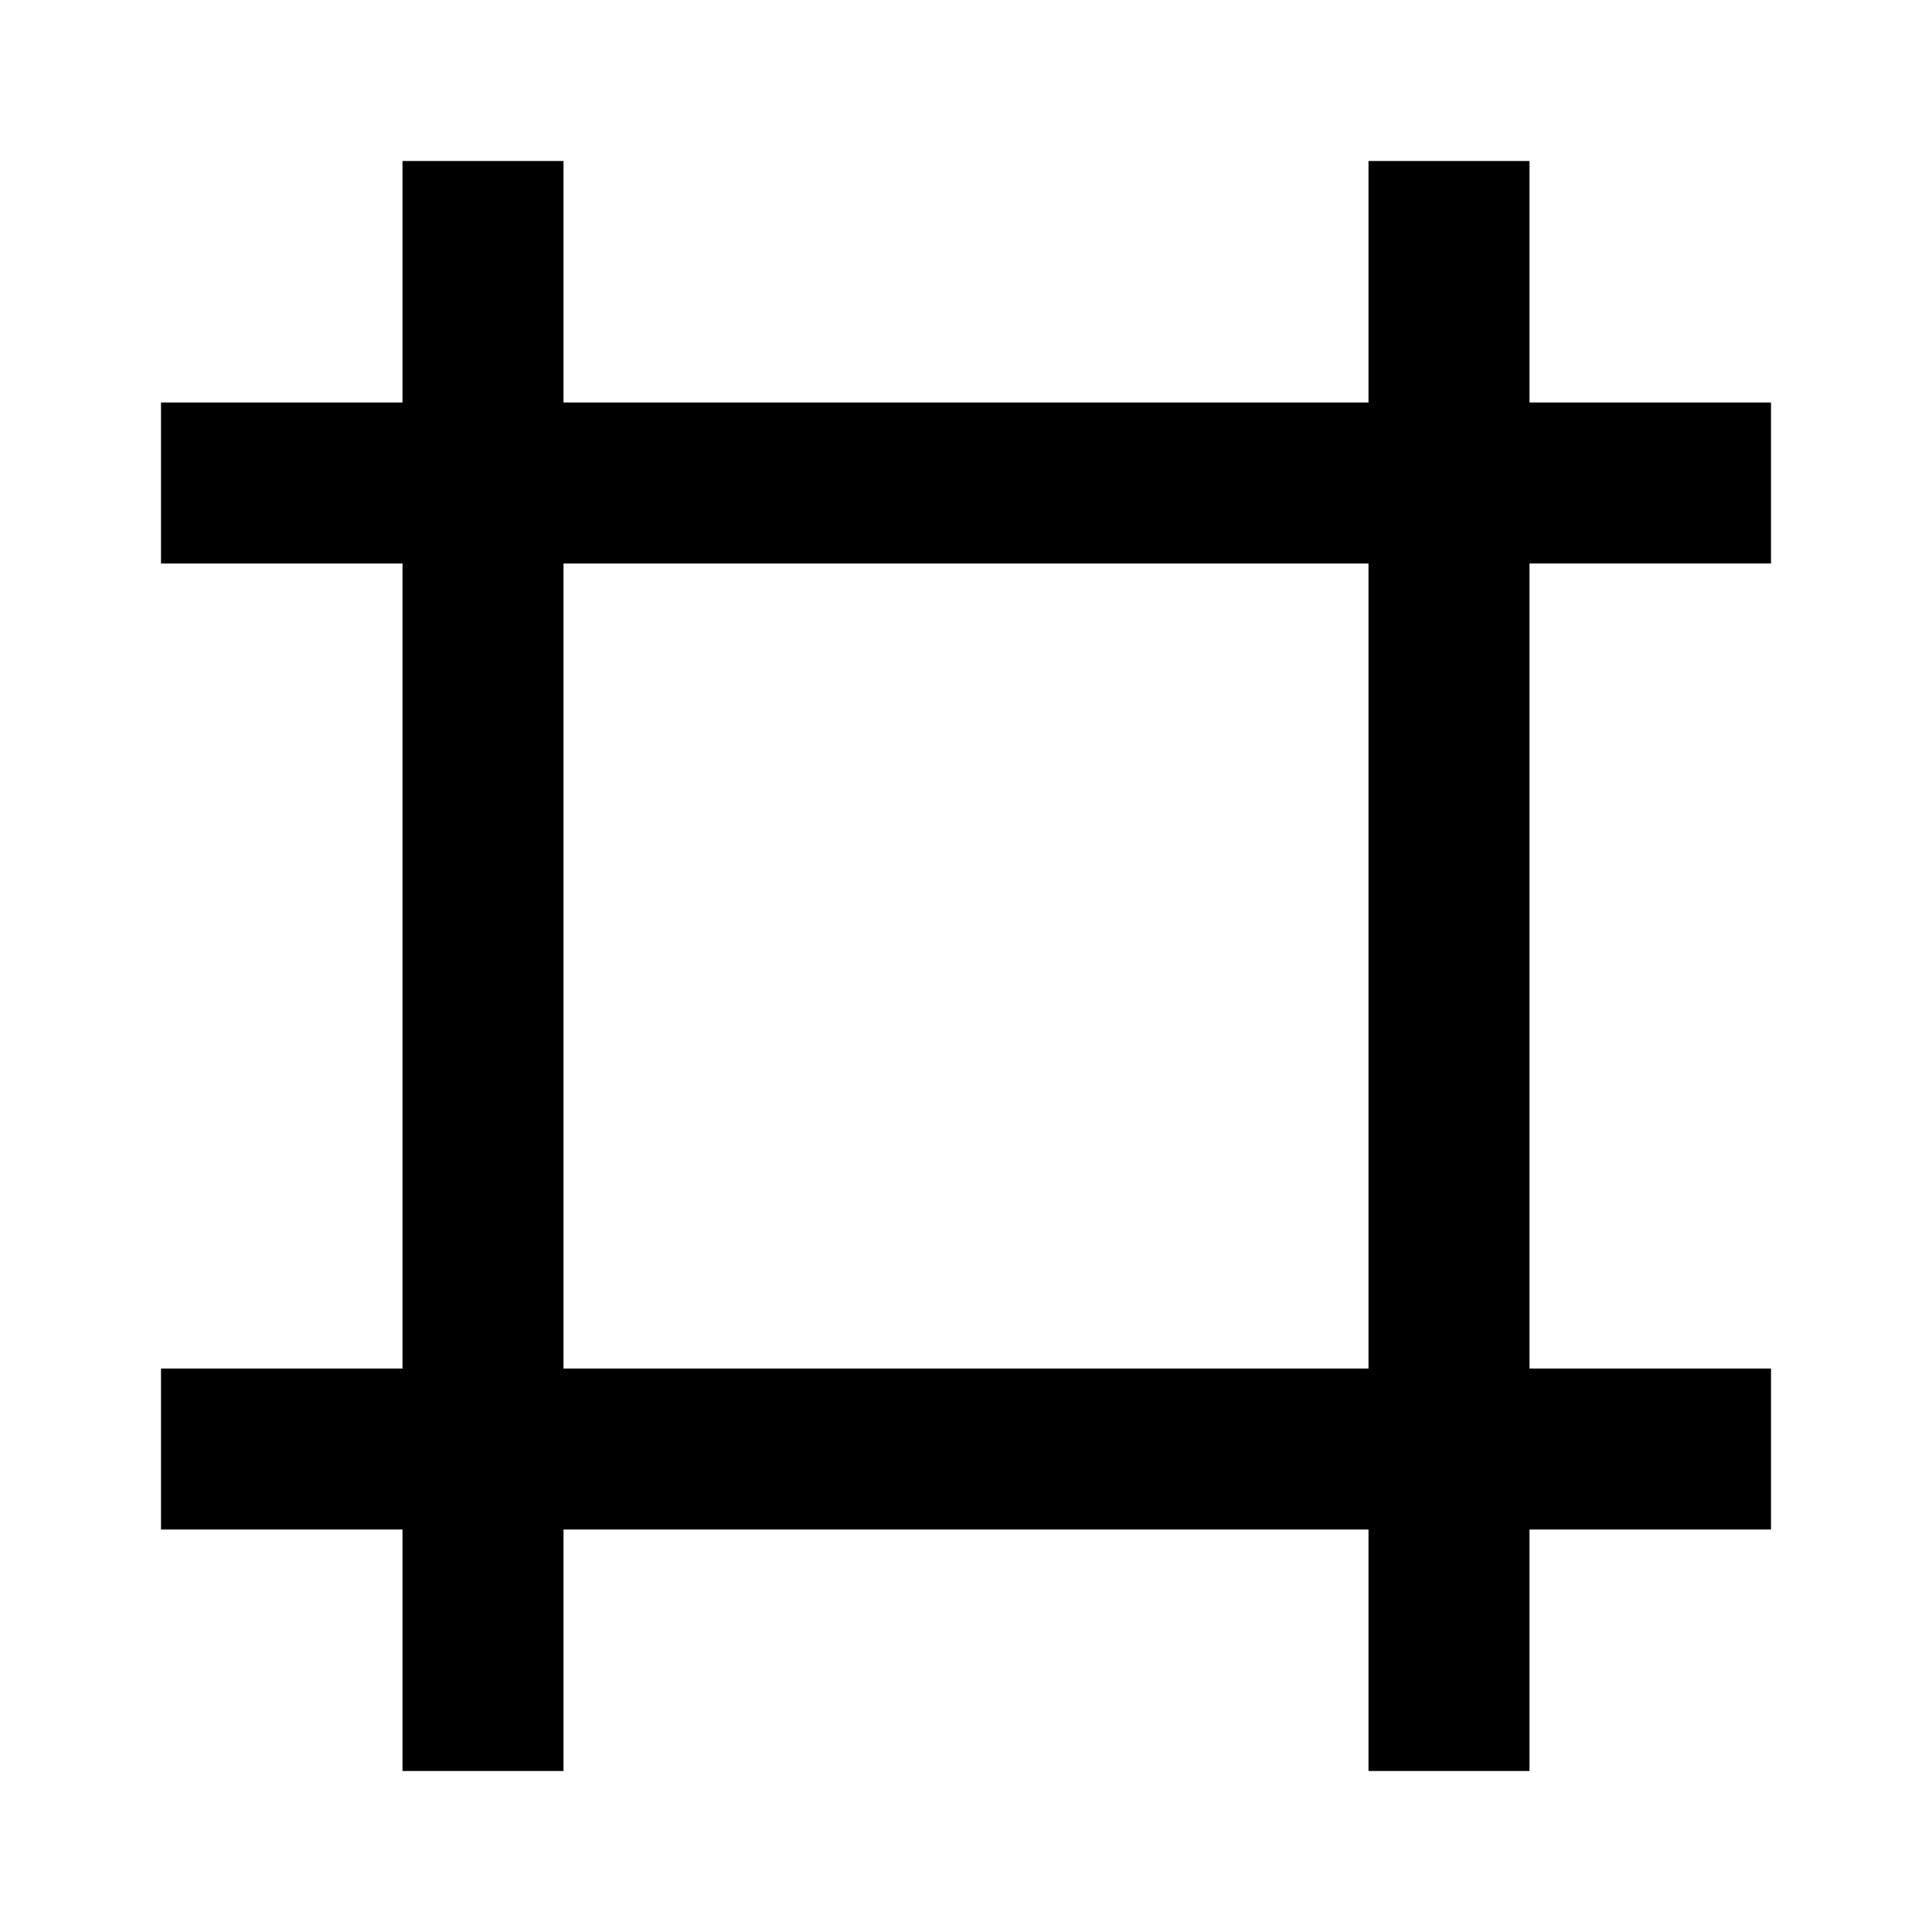
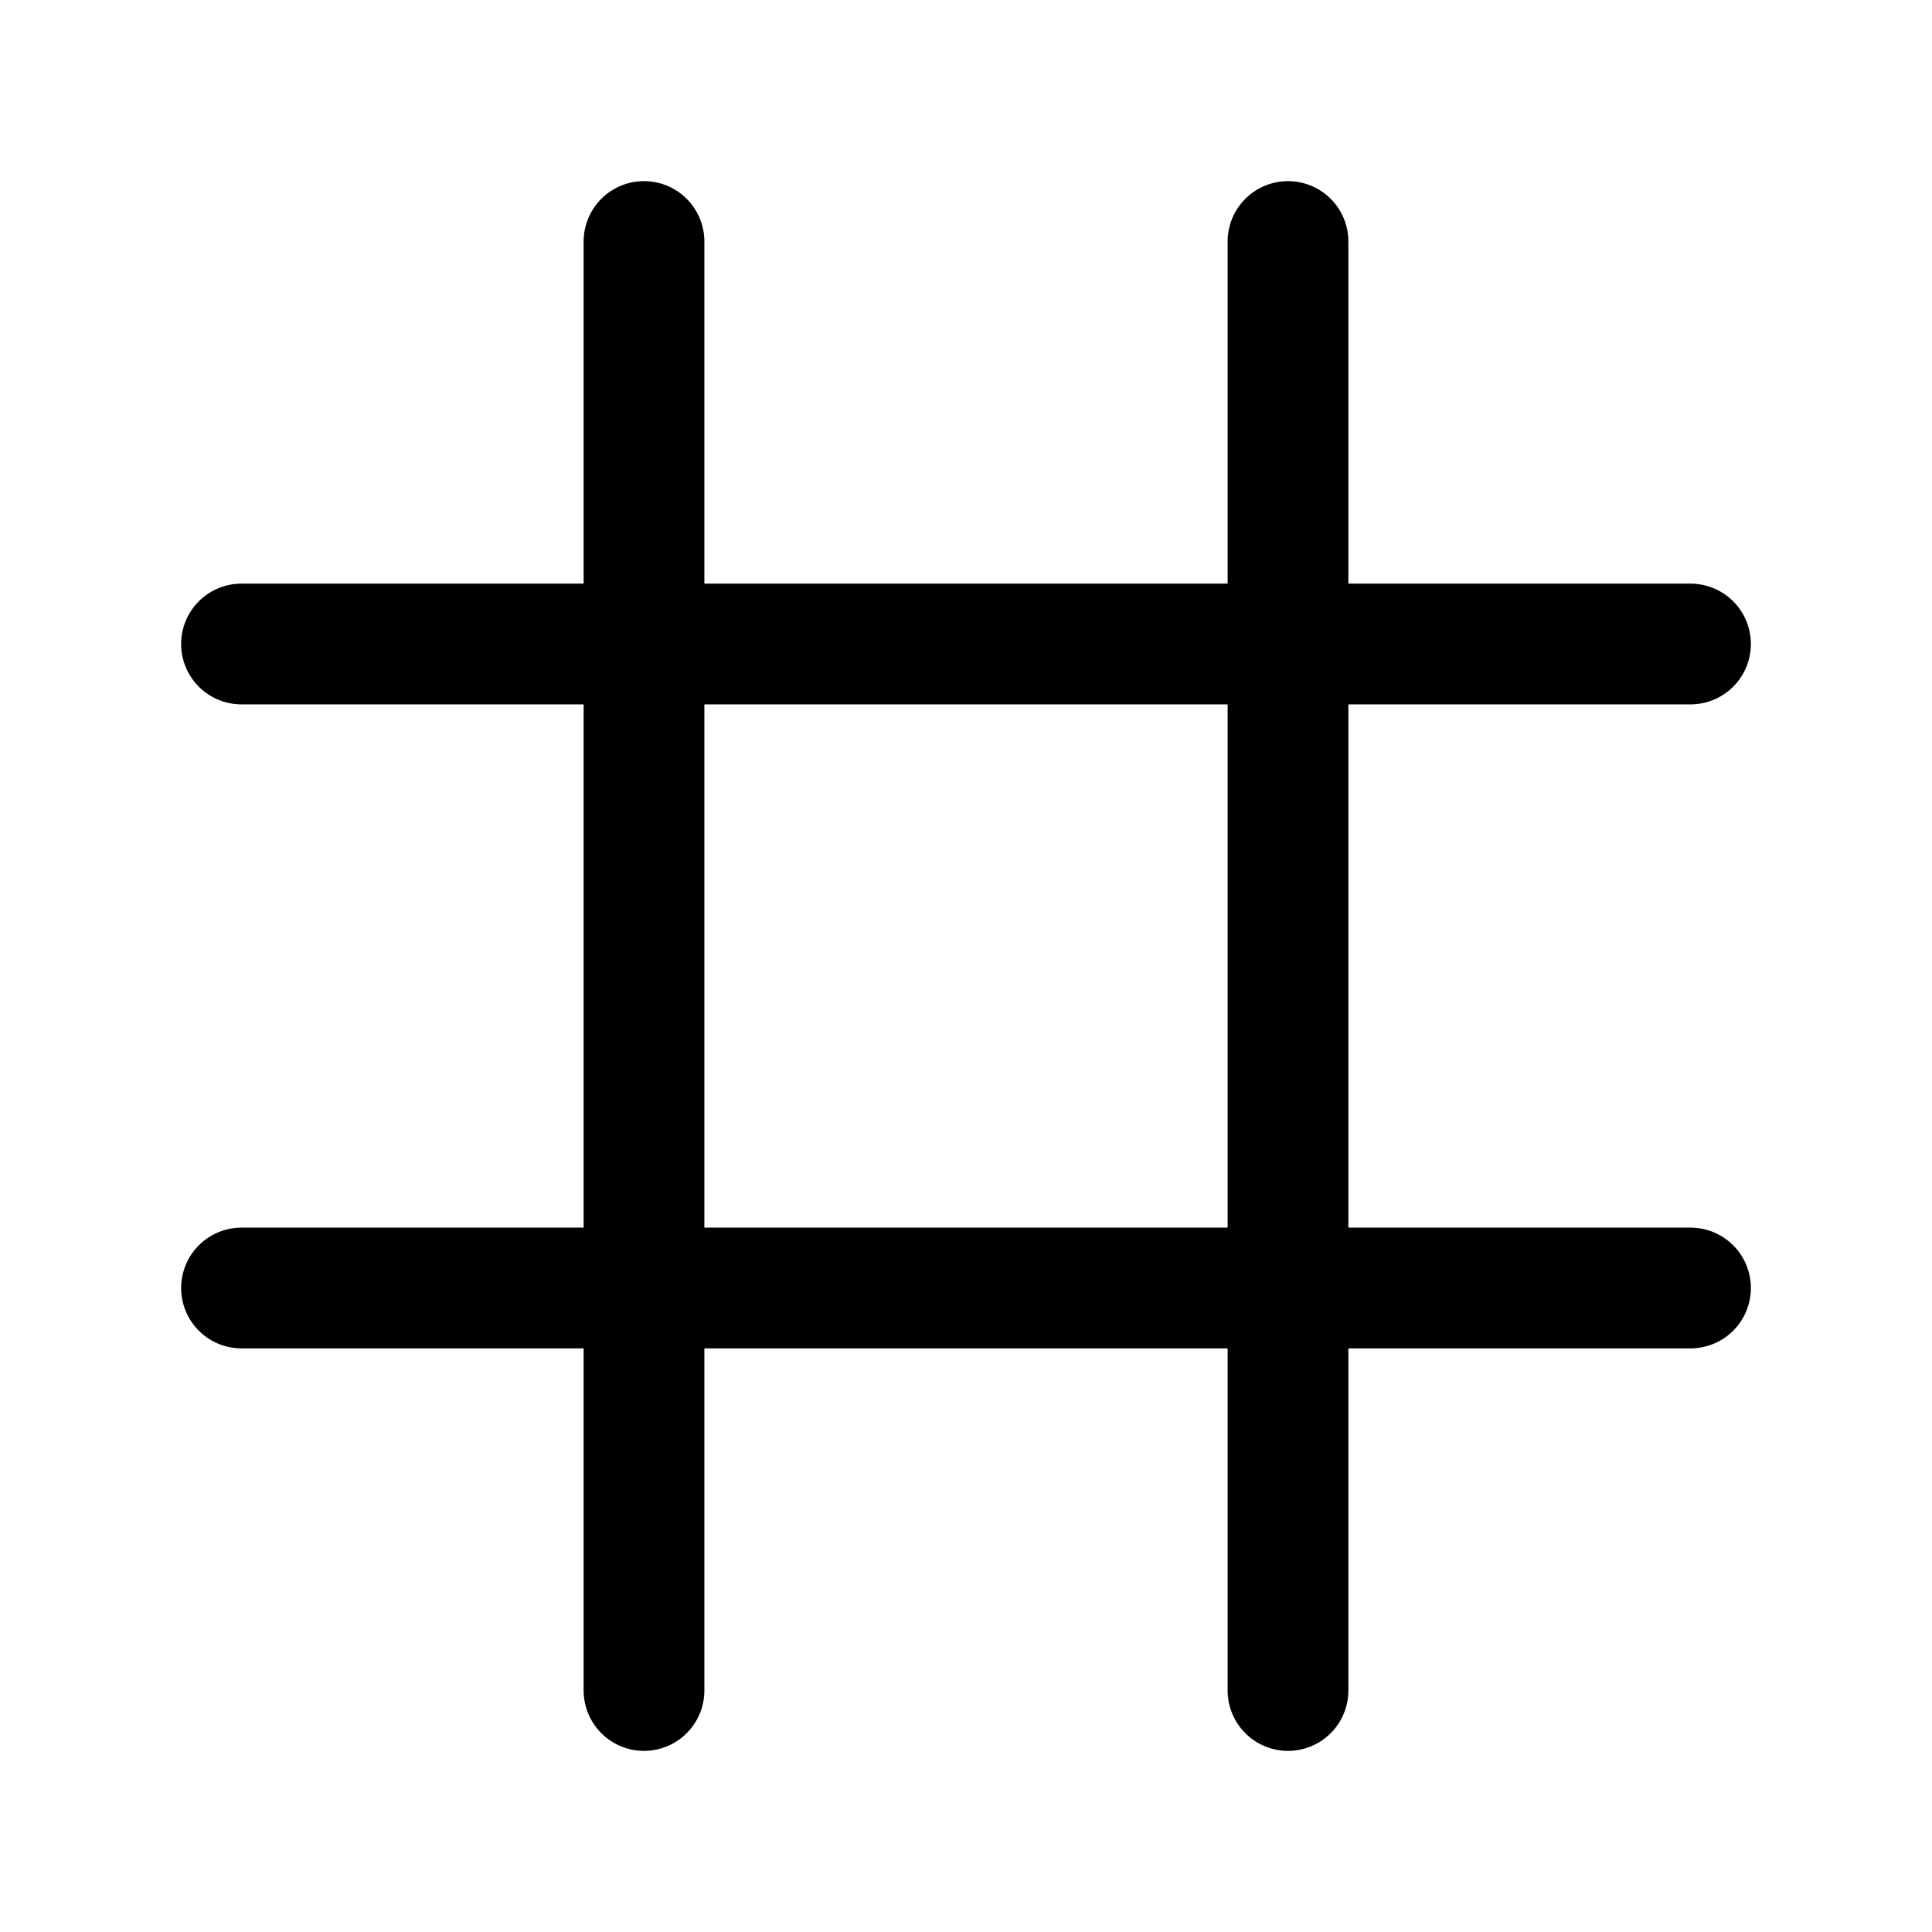
- <svg xmlns="http://www.w3.org/2000/svg" viewBox="0 0 1024 1024" version="1.1">
-   <path d="M810.667 298.667v426.667h128v85.333h-128v128h-85.333v-128H298.667v128H213.333v-128H85.333v-85.333h128V298.667H85.333V213.333h128V85.333h85.333v128h426.667V85.333h85.333v128h128v85.333h-128z m-85.333 0H298.667v426.667h426.667V298.667z" />
+ <svg xmlns="http://www.w3.org/2000/svg" width="24" height="24" viewBox="0 0 48 48" fill="none">
+   <path d="M6 16H42" stroke="currentColor" stroke-width="3" stroke-linecap="round" stroke-linejoin="round" />
+   <path d="M16 6L16 42" stroke="currentColor" stroke-width="3" stroke-linecap="round" stroke-linejoin="round" />
+   <path d="M32 6V42" stroke="currentColor" stroke-width="3" stroke-linecap="round" stroke-linejoin="round" />
+   <path d="M6 32H42" stroke="currentColor" stroke-width="3" stroke-linecap="round" stroke-linejoin="round" />
</svg>
